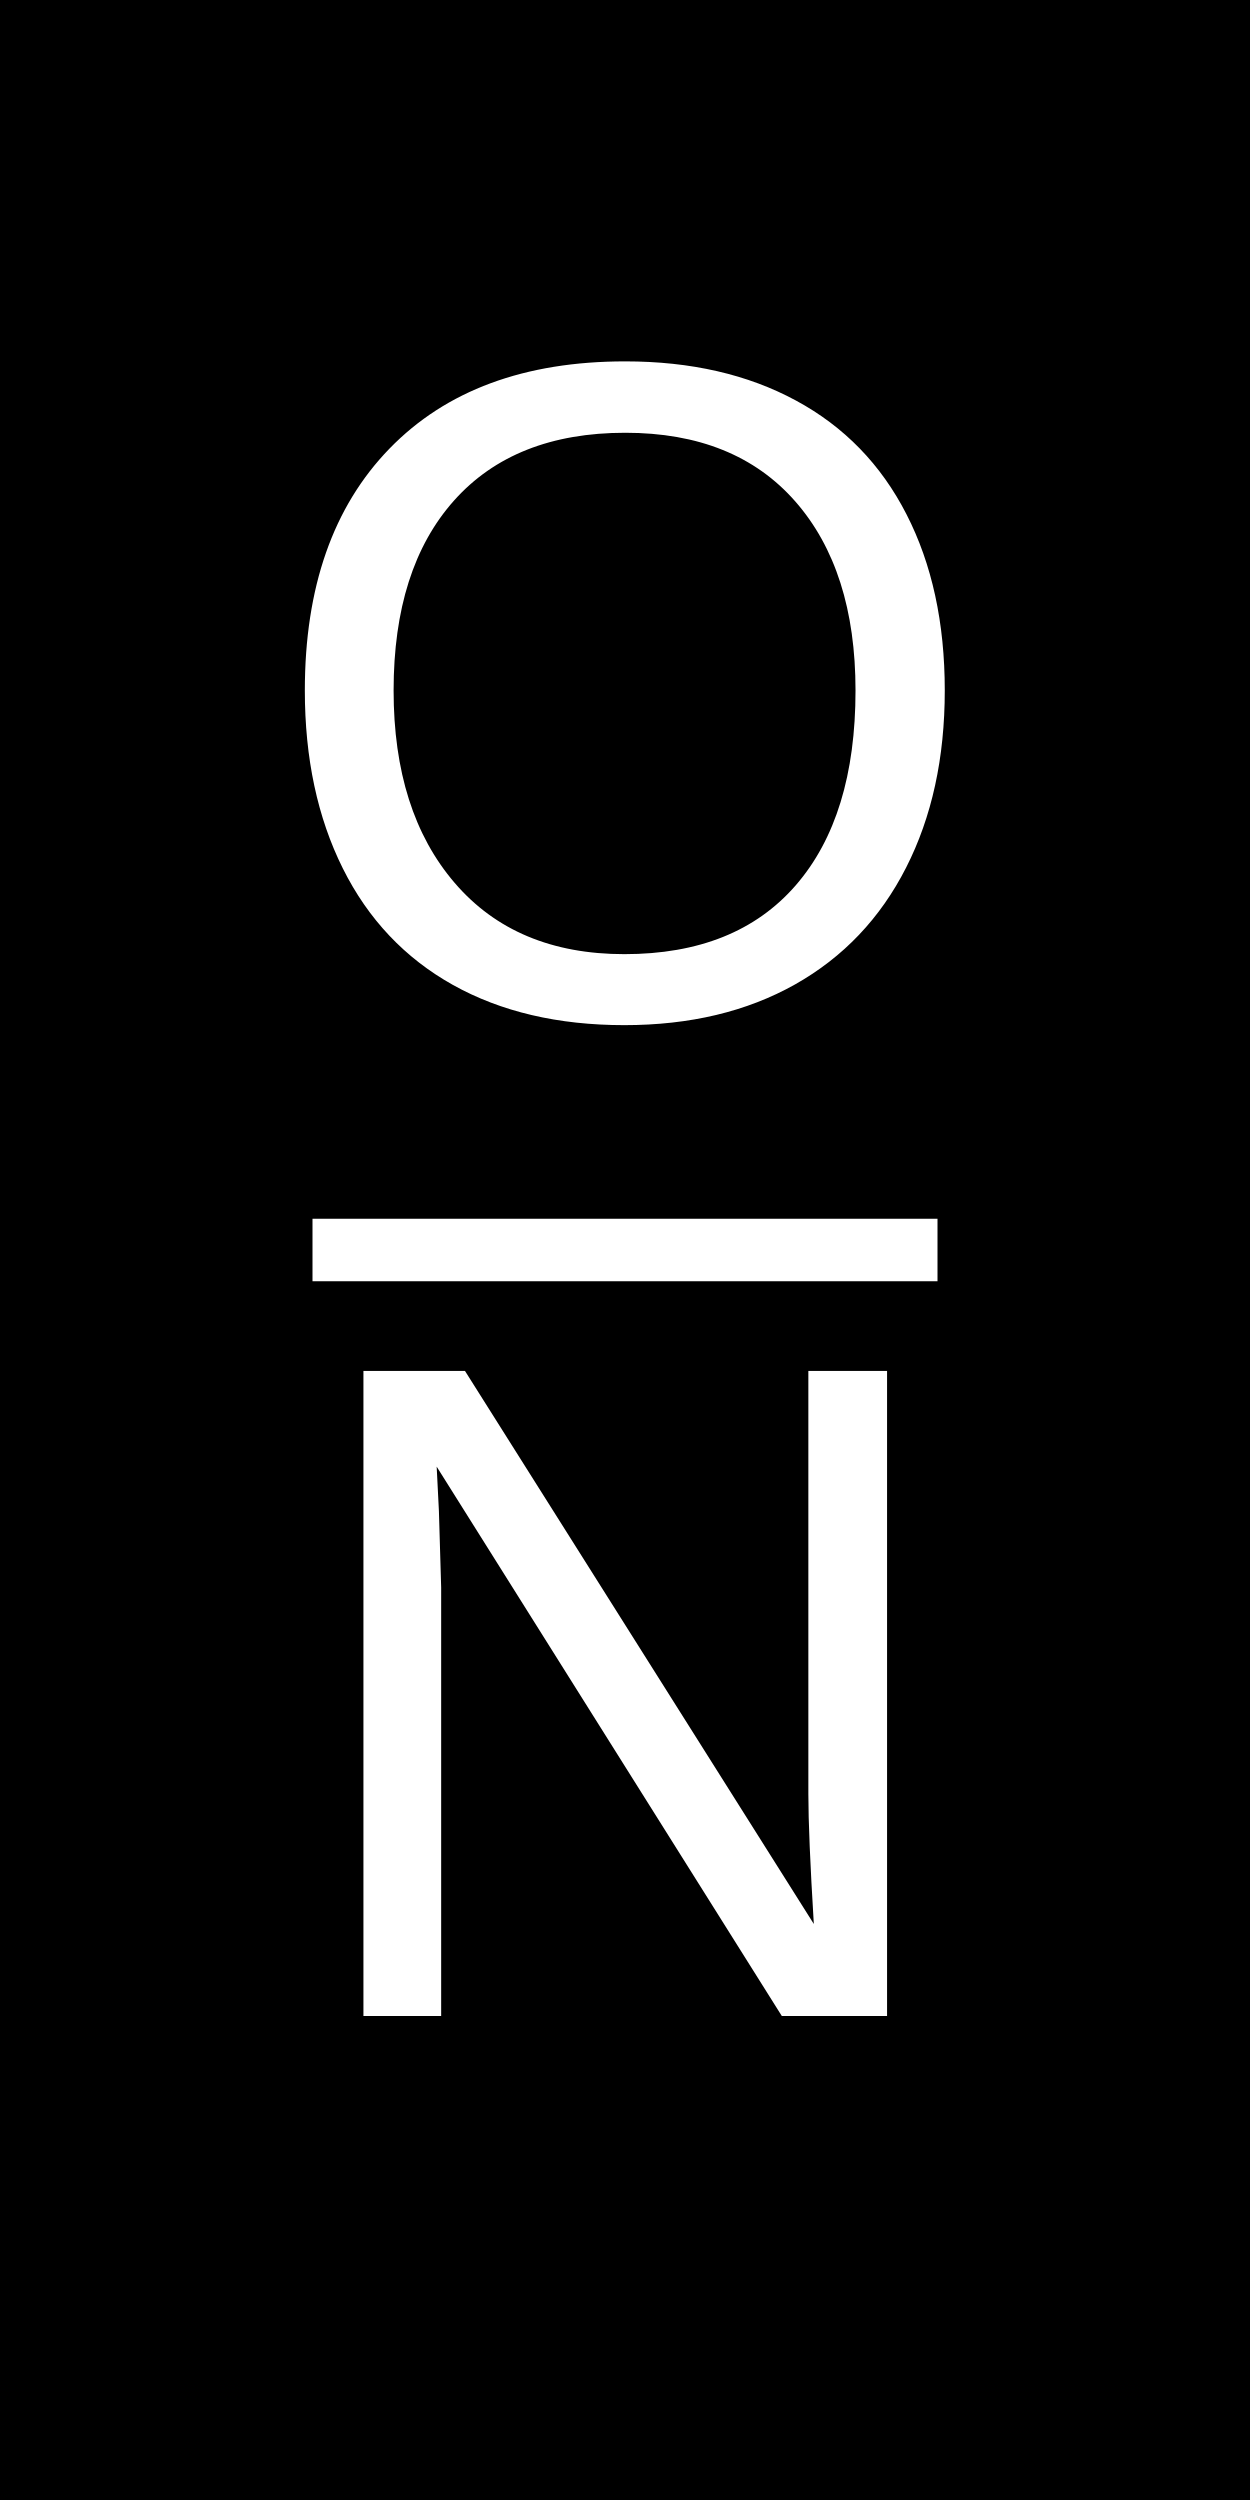
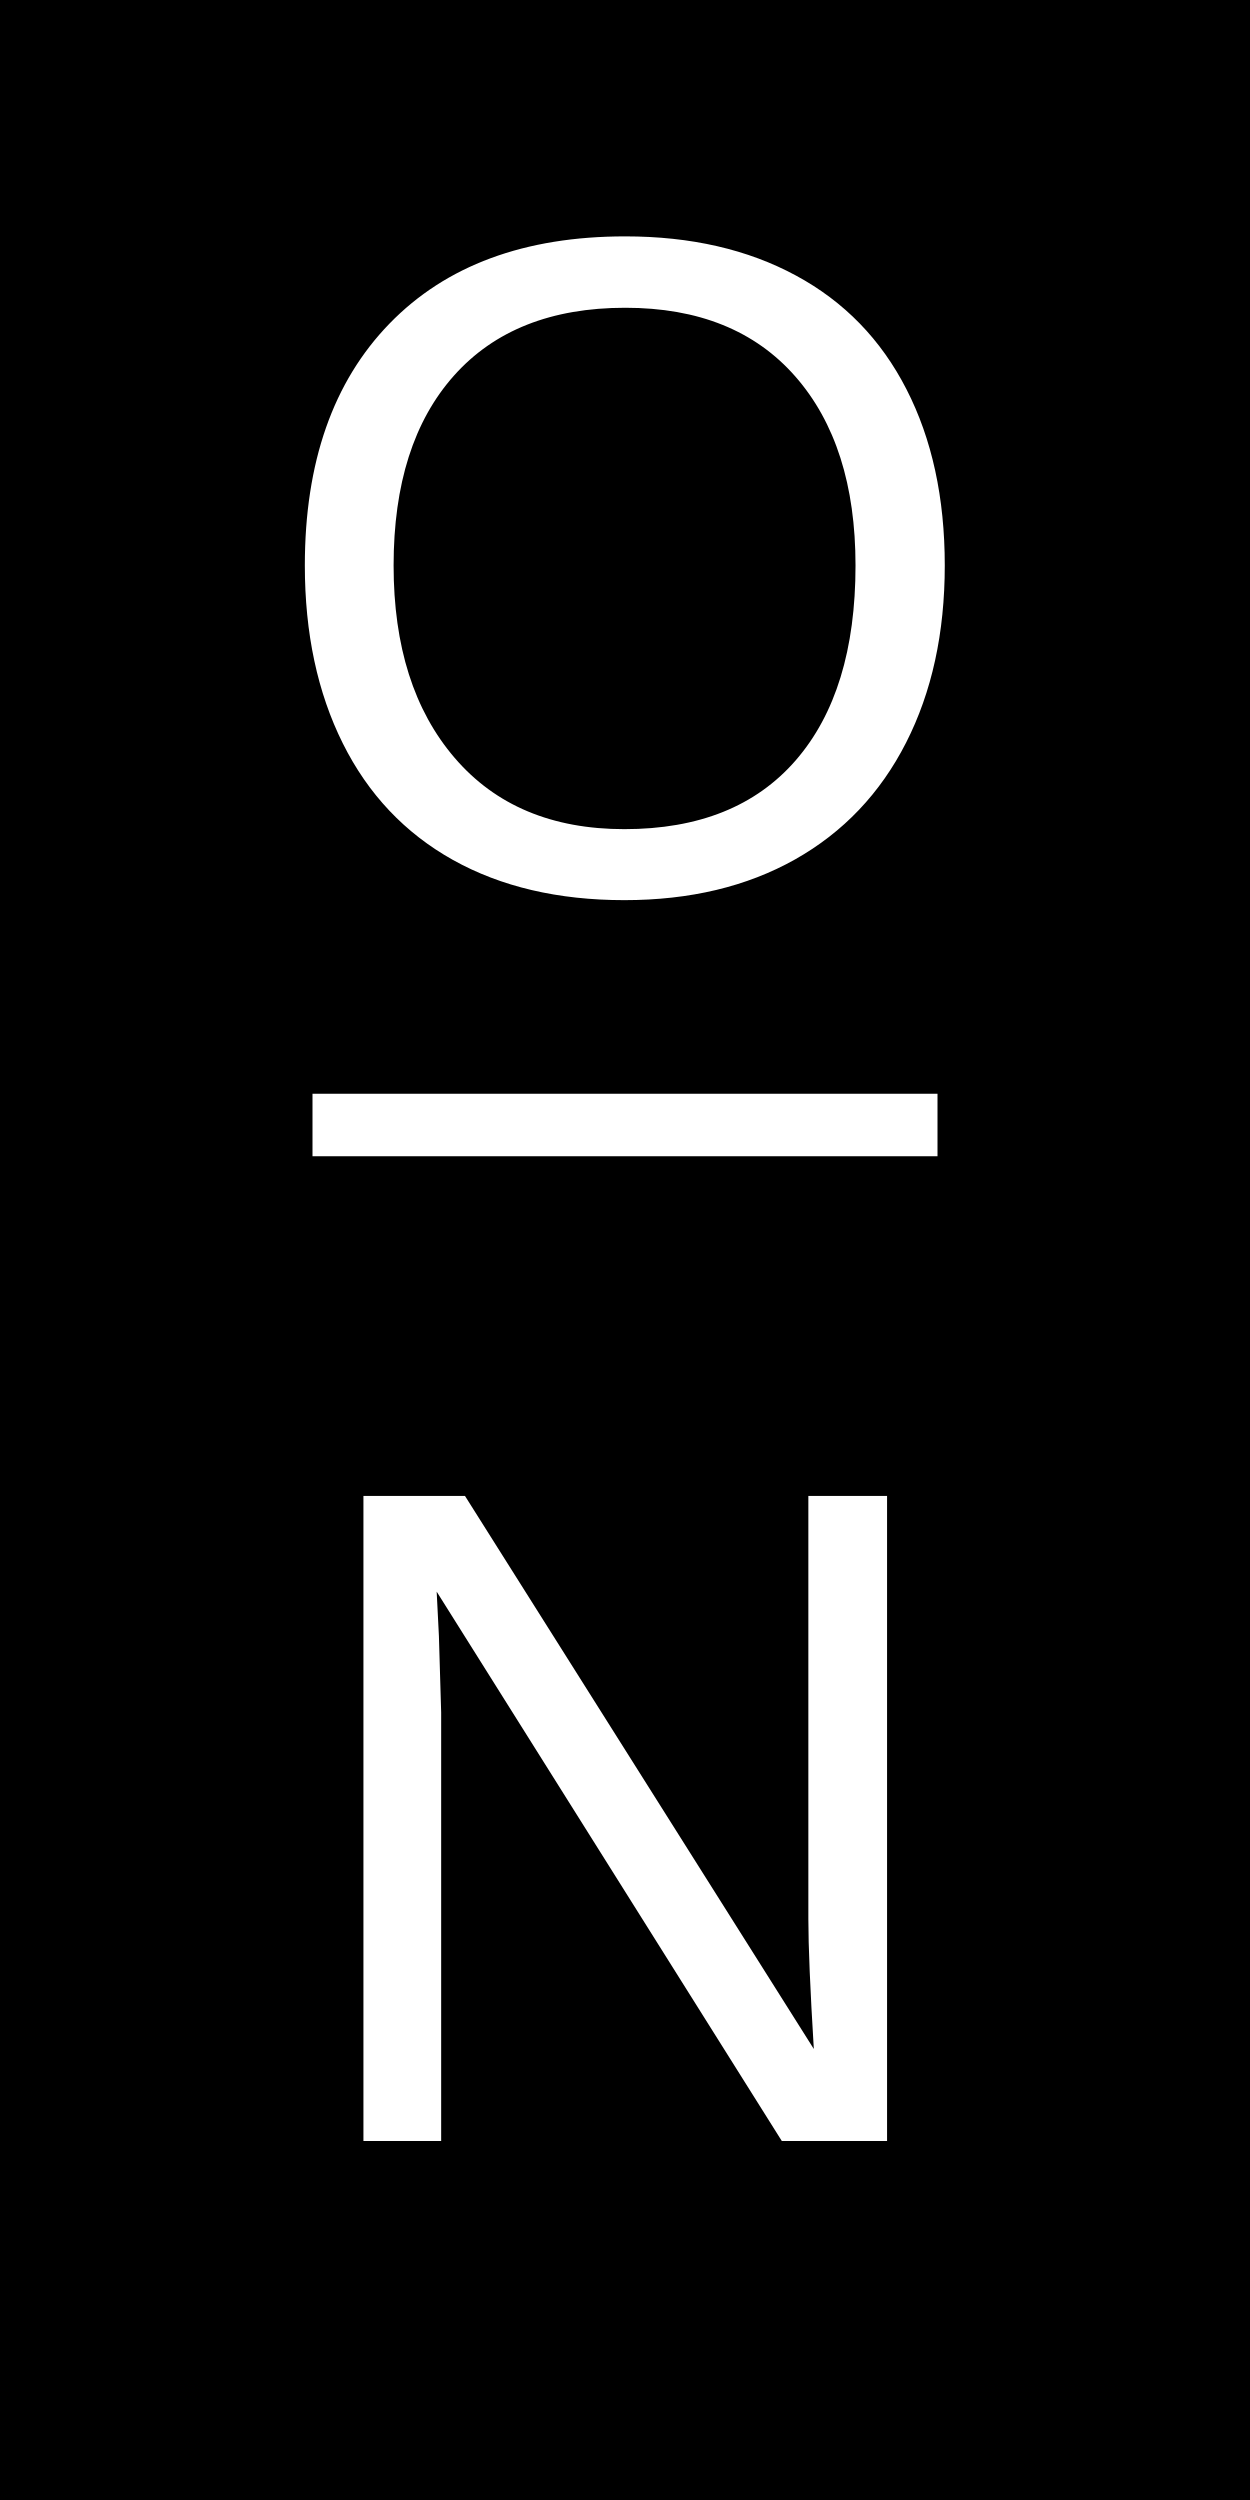
<svg xmlns="http://www.w3.org/2000/svg" width="200" height="400">
  <rect width="100%" height="100%" fill="black" />
-   <text x="50%" y="30%" dominant-baseline="middle" text-anchor="middle" fill="white" font-size="150" font-family="Arial, sans-serif">O</text>
-   <line x1="25%" y1="50%" x2="75%" y2="50%" stroke="white" stroke-width="10" />
-   <text x="50%" y="70%" dominant-baseline="middle" text-anchor="middle" fill="white" font-size="150" font-family="Arial, sans-serif">N</text>
+   <text x="50%" y="25%" dominant-baseline="middle" text-anchor="middle" fill="white" font-size="150" font-family="Arial, sans-serif">O</text>
+   <line x1="25%" y1="45%" x2="75%" y2="45%" stroke="white" stroke-width="10" />
+   <text x="50%" y="75%" dominant-baseline="middle" text-anchor="middle" fill="white" font-size="150" font-family="Arial, sans-serif">N</text>
</svg>
